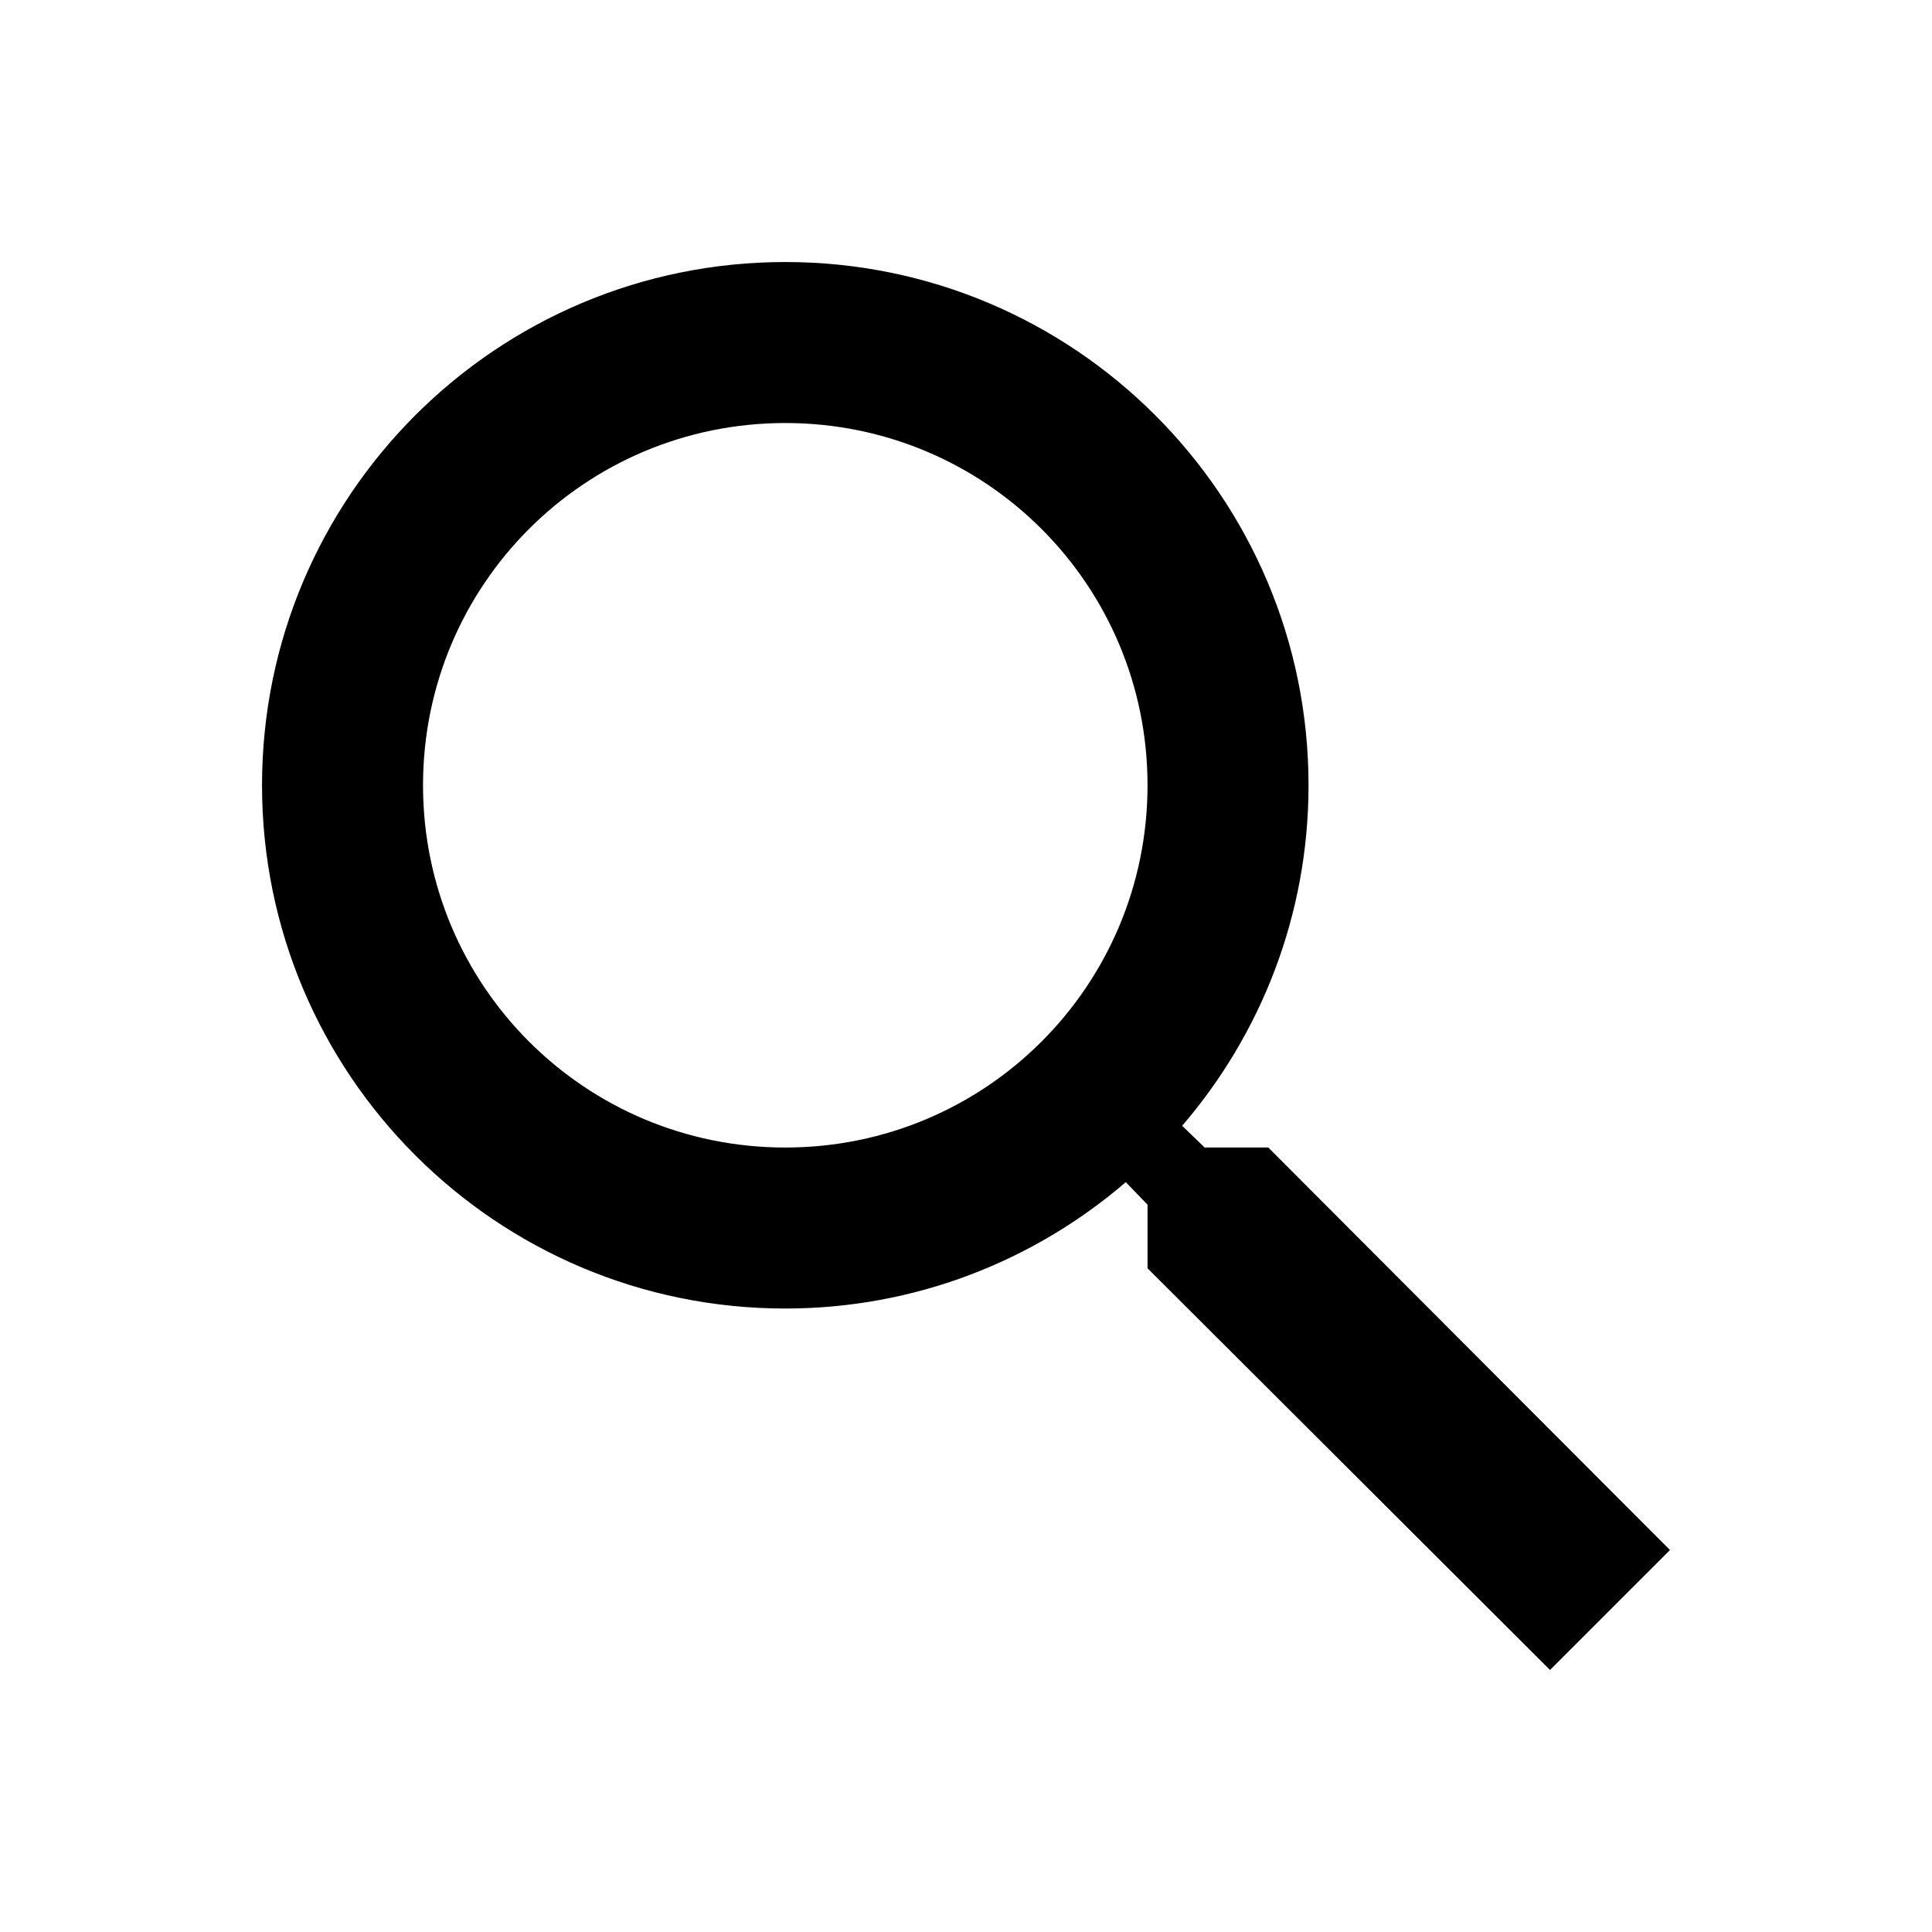
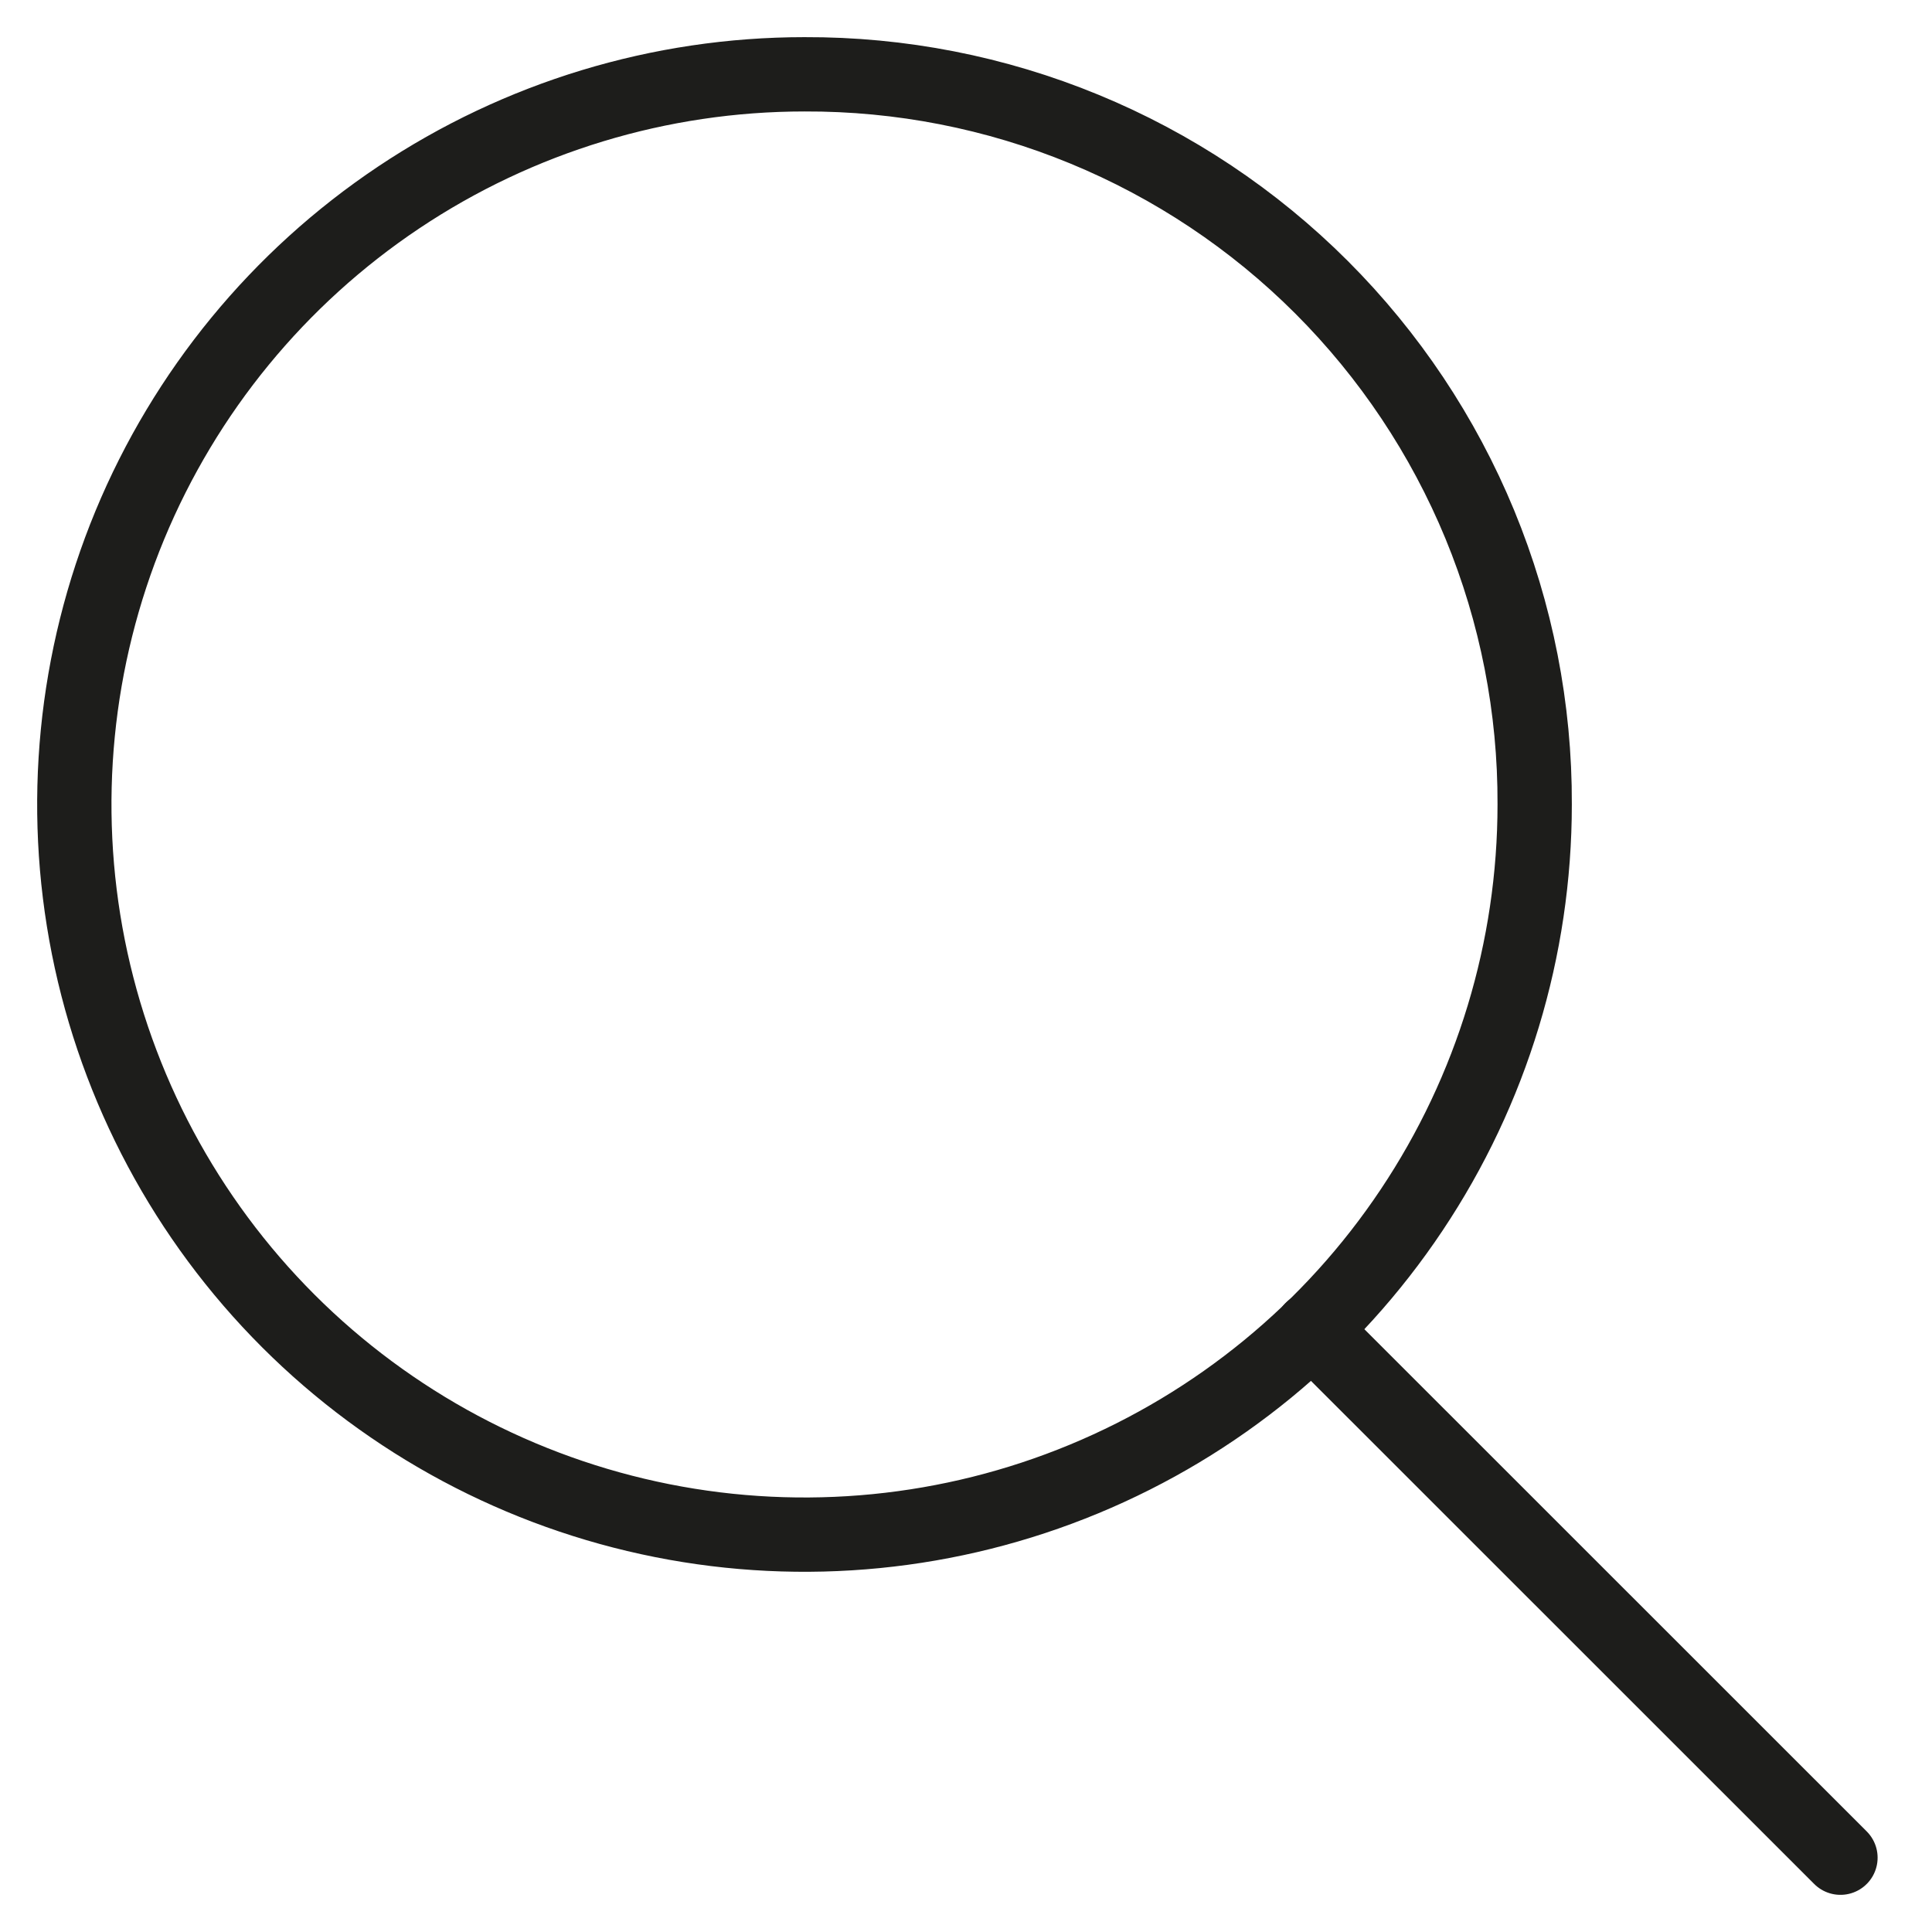
- <svg xmlns="http://www.w3.org/2000/svg" width="24" height="24" viewBox="0 0 24 24" fill="none">
-   <g id="search">
-     <path id="Vector" d="M15.755 14.255H14.965L14.685 13.985C15.665 12.845 16.255 11.365 16.255 9.755C16.255 6.165 13.345 3.255 9.755 3.255C6.165 3.255 3.255 6.165 3.255 9.755C3.255 13.345 6.165 16.255 9.755 16.255C11.365 16.255 12.845 15.665 13.985 14.685L14.255 14.965V15.755L19.255 20.745L20.745 19.255L15.755 14.255ZM9.755 14.255C7.265 14.255 5.255 12.245 5.255 9.755C5.255 7.265 7.265 5.255 9.755 5.255C12.245 5.255 14.255 7.265 14.255 9.755C14.255 12.245 12.245 14.255 9.755 14.255Z" fill="currentColor" />
-   </g>
+ <svg xmlns="http://www.w3.org/2000/svg" width="26" height="26" viewBox="0 0 26 26" fill="none">
+   <path d="M20.653 10.825C20.653 12.768 20.077 14.668 18.997 16.284C17.918 17.901 16.384 19.16 14.588 19.904C12.793 20.648 10.817 20.843 8.911 20.464C7.005 20.085 5.254 19.15 3.879 17.776C2.505 16.402 1.569 14.651 1.189 12.745C0.81 10.839 1.004 8.863 1.747 7.067C2.491 5.272 3.75 3.737 5.366 2.657C6.982 1.577 8.881 1 10.825 1C12.117 0.995 13.397 1.245 14.591 1.737C15.786 2.229 16.871 2.952 17.785 3.866C18.698 4.779 19.422 5.864 19.915 7.059C20.407 8.253 20.658 9.533 20.653 10.825Z" stroke="#1D1D1B" stroke-linecap="round" stroke-linejoin="round" />
+   <path d="M24.768 25L17.654 17.888" stroke="#1D1D1B" stroke-linecap="round" stroke-linejoin="round" />
</svg>
